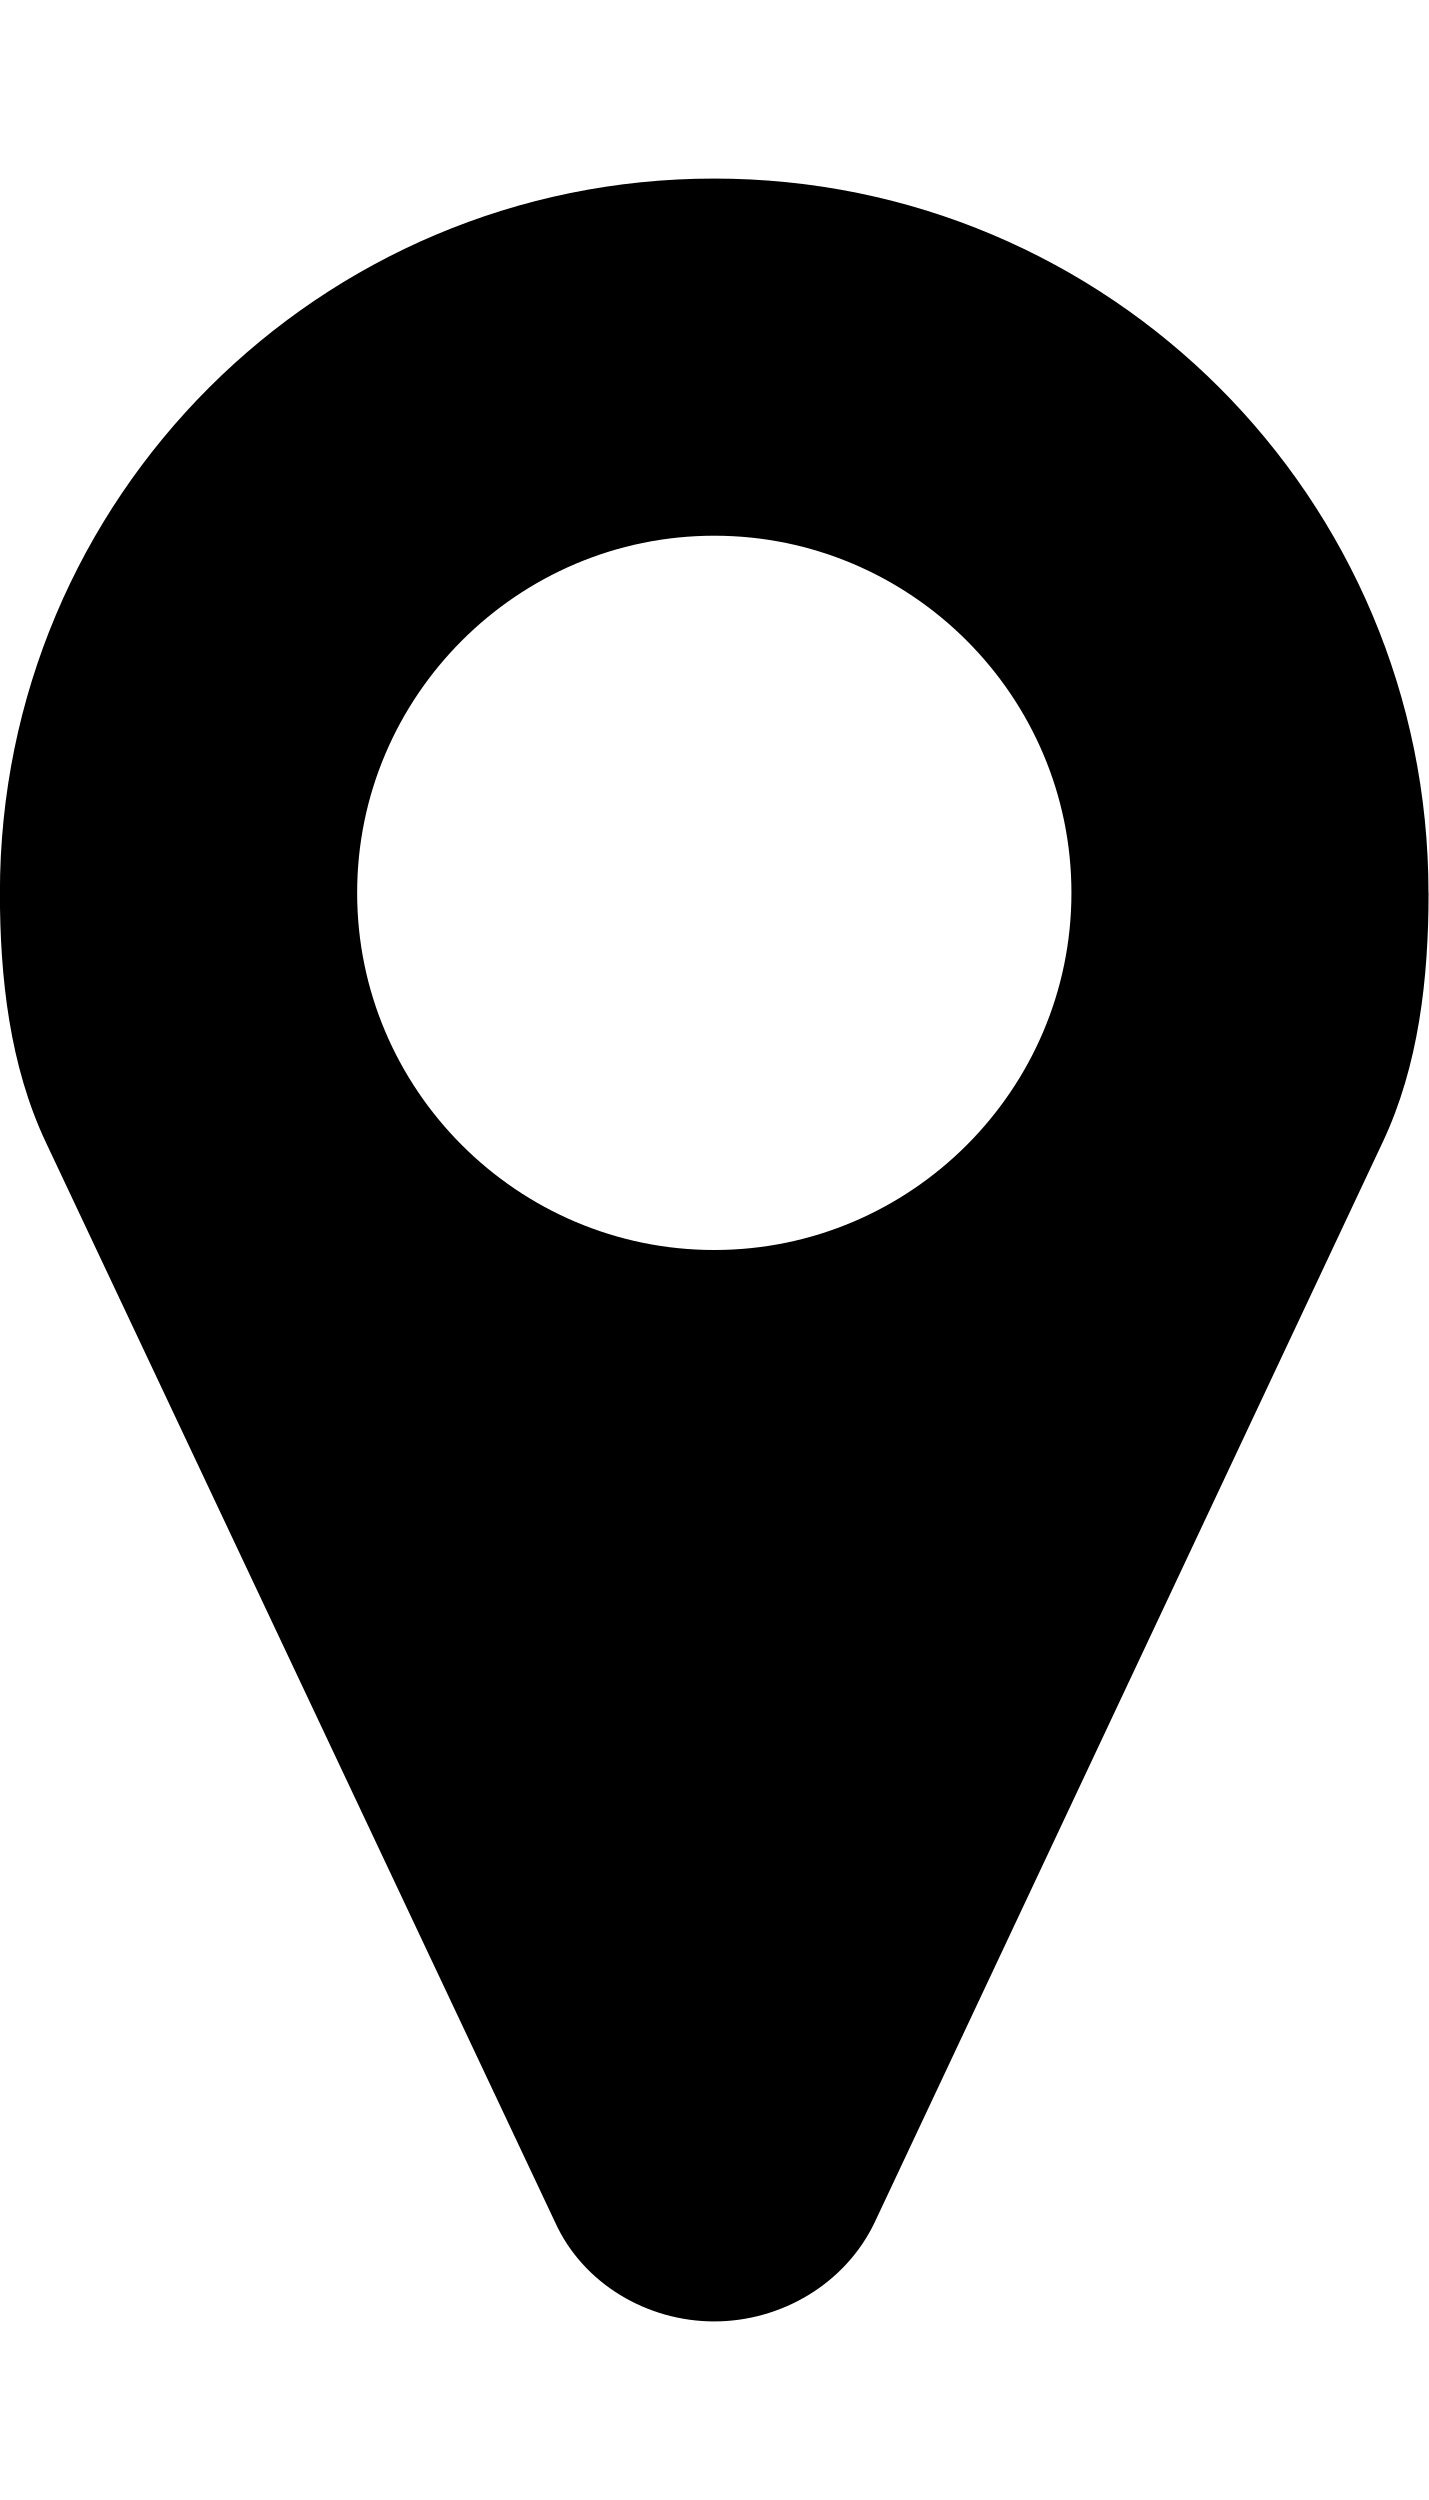
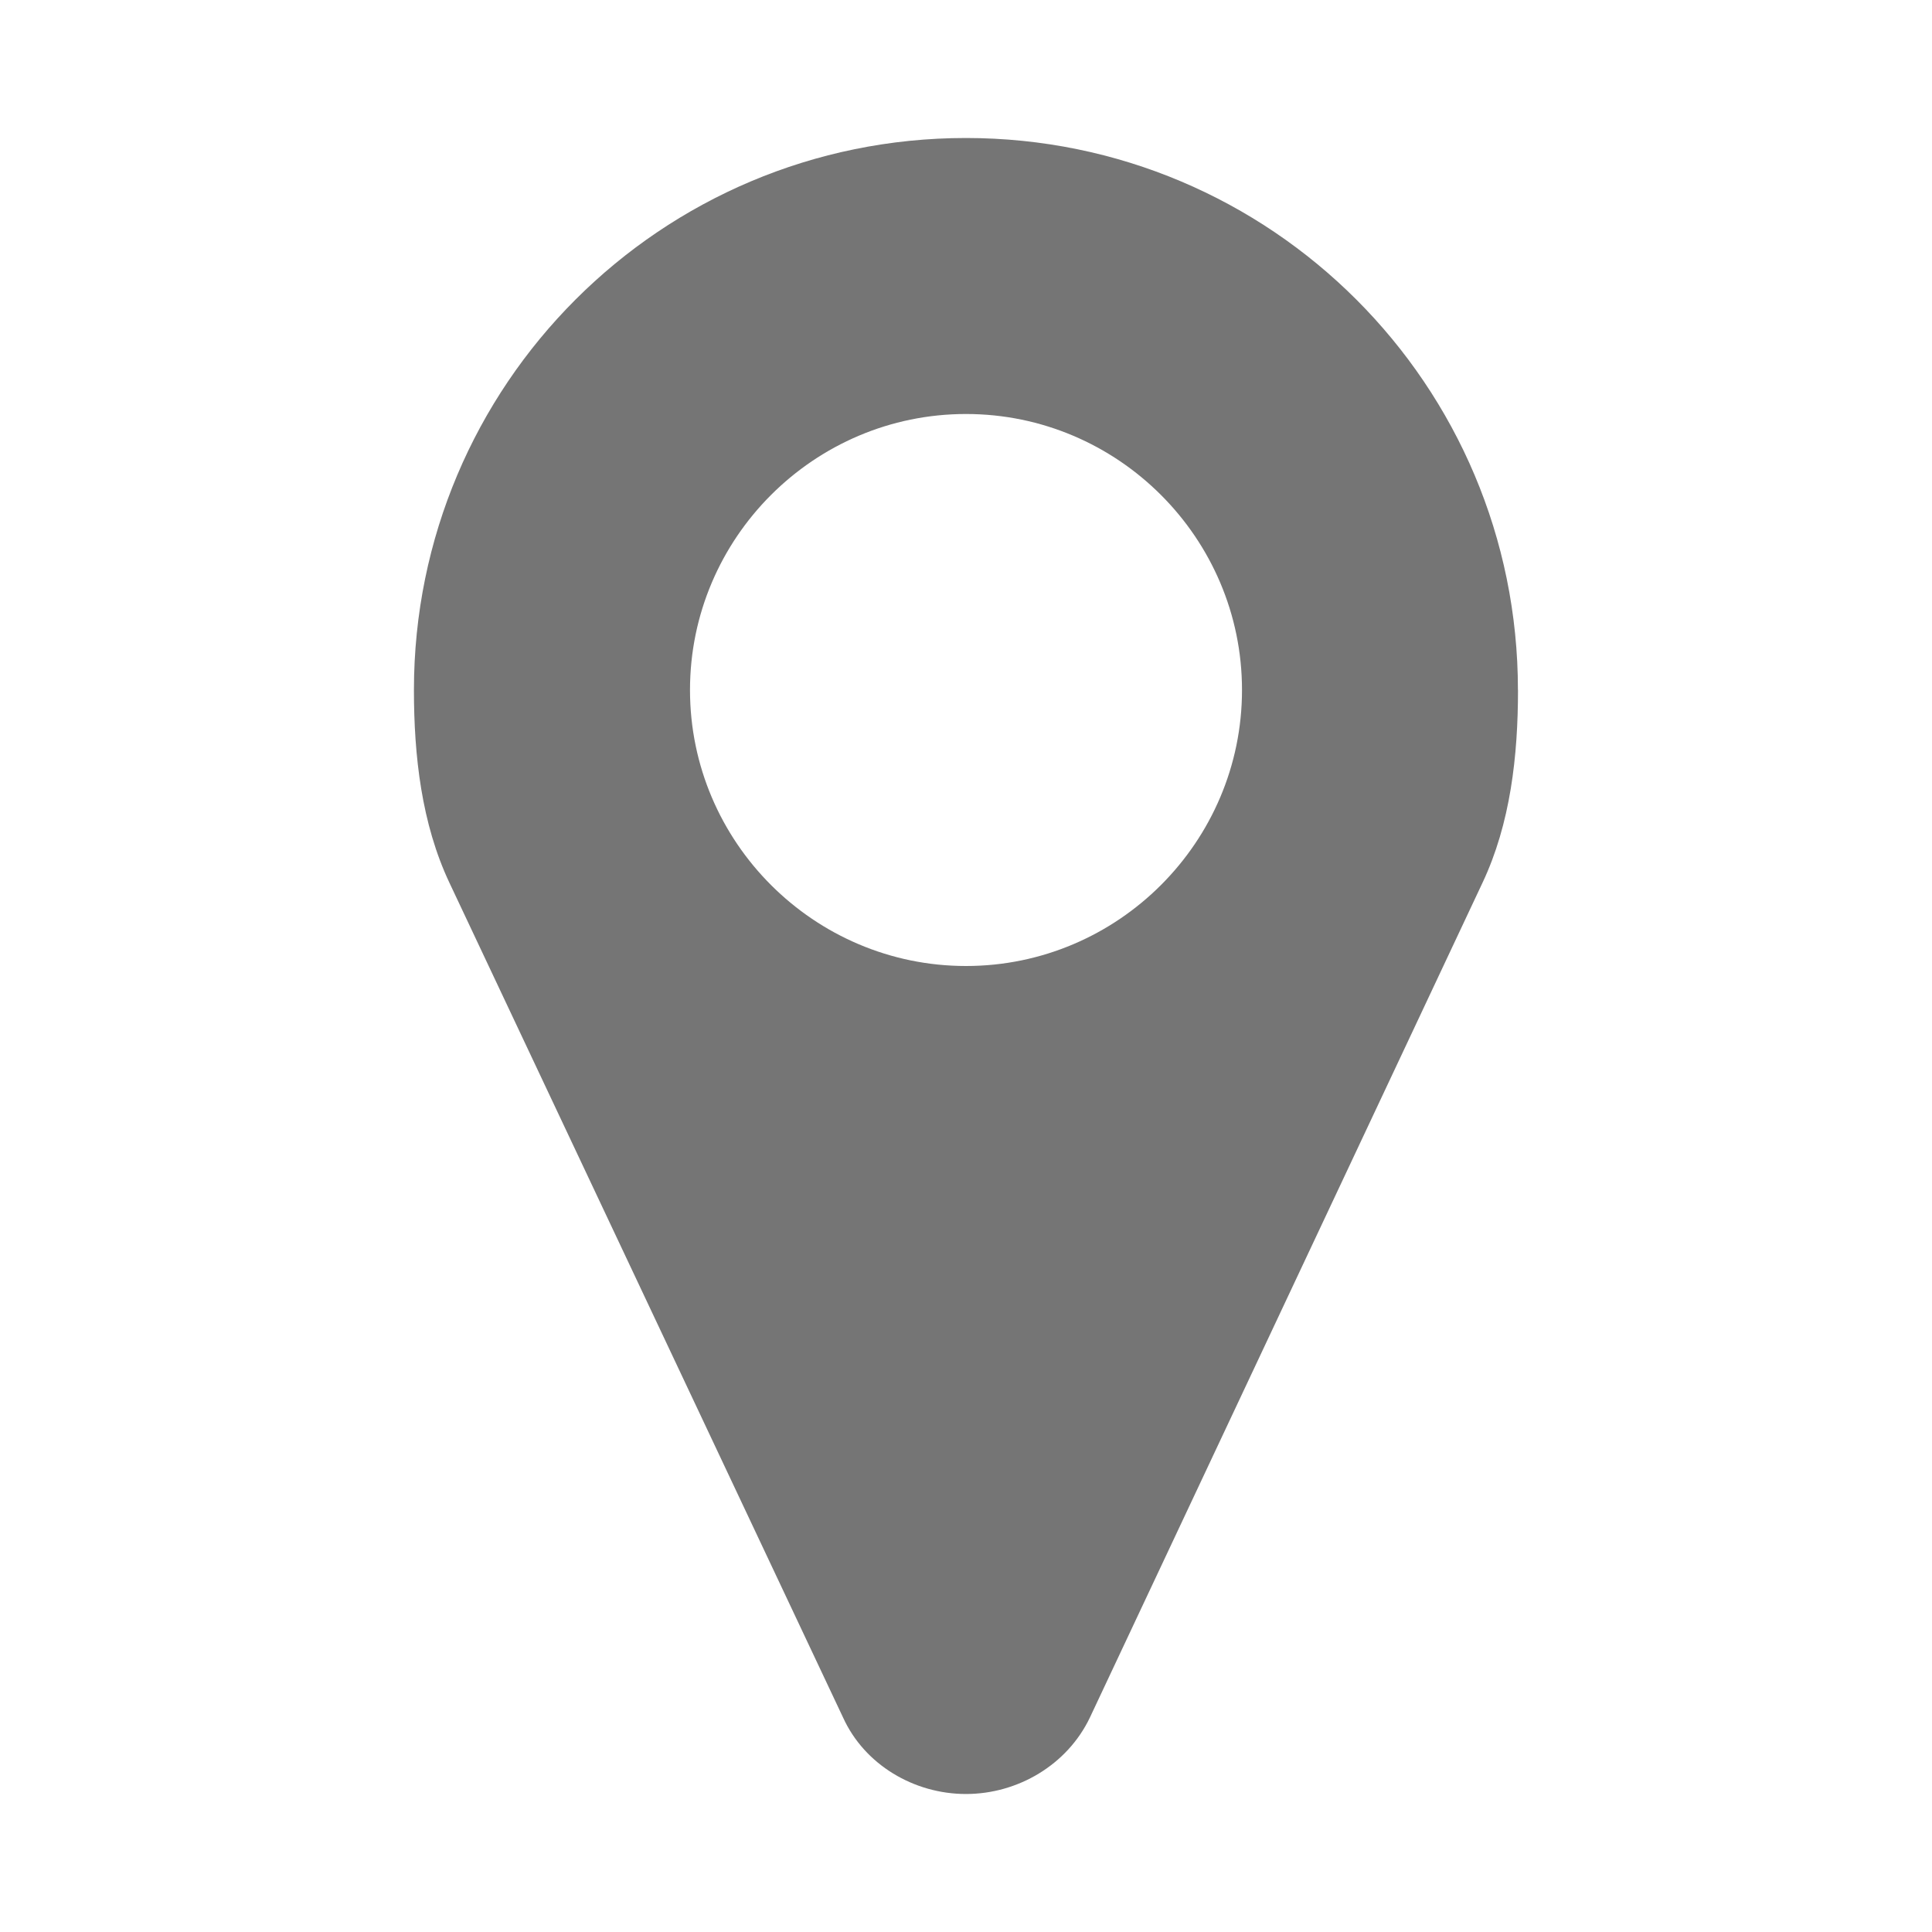
- <svg xmlns="http://www.w3.org/2000/svg" version="1.1" width="16" height="28" viewBox="0 0 16 28">
+ <svg xmlns="http://www.w3.org/2000/svg" version="1.1" width="32" height="32" viewBox="0 0 16 28" fill="#757575">
  <path d="M12 10c0-2.203-1.797-4-4-4s-4 1.797-4 4 1.797 4 4 4 4-1.797 4-4zM16 10c0 0.953-0.109 1.937-0.516 2.797l-5.688 12.094c-0.328 0.688-1.047 1.109-1.797 1.109s-1.469-0.422-1.781-1.109l-5.703-12.094c-0.406-0.859-0.516-1.844-0.516-2.797 0-4.422 3.578-8 8-8s8 3.578 8 8z" />
</svg>
